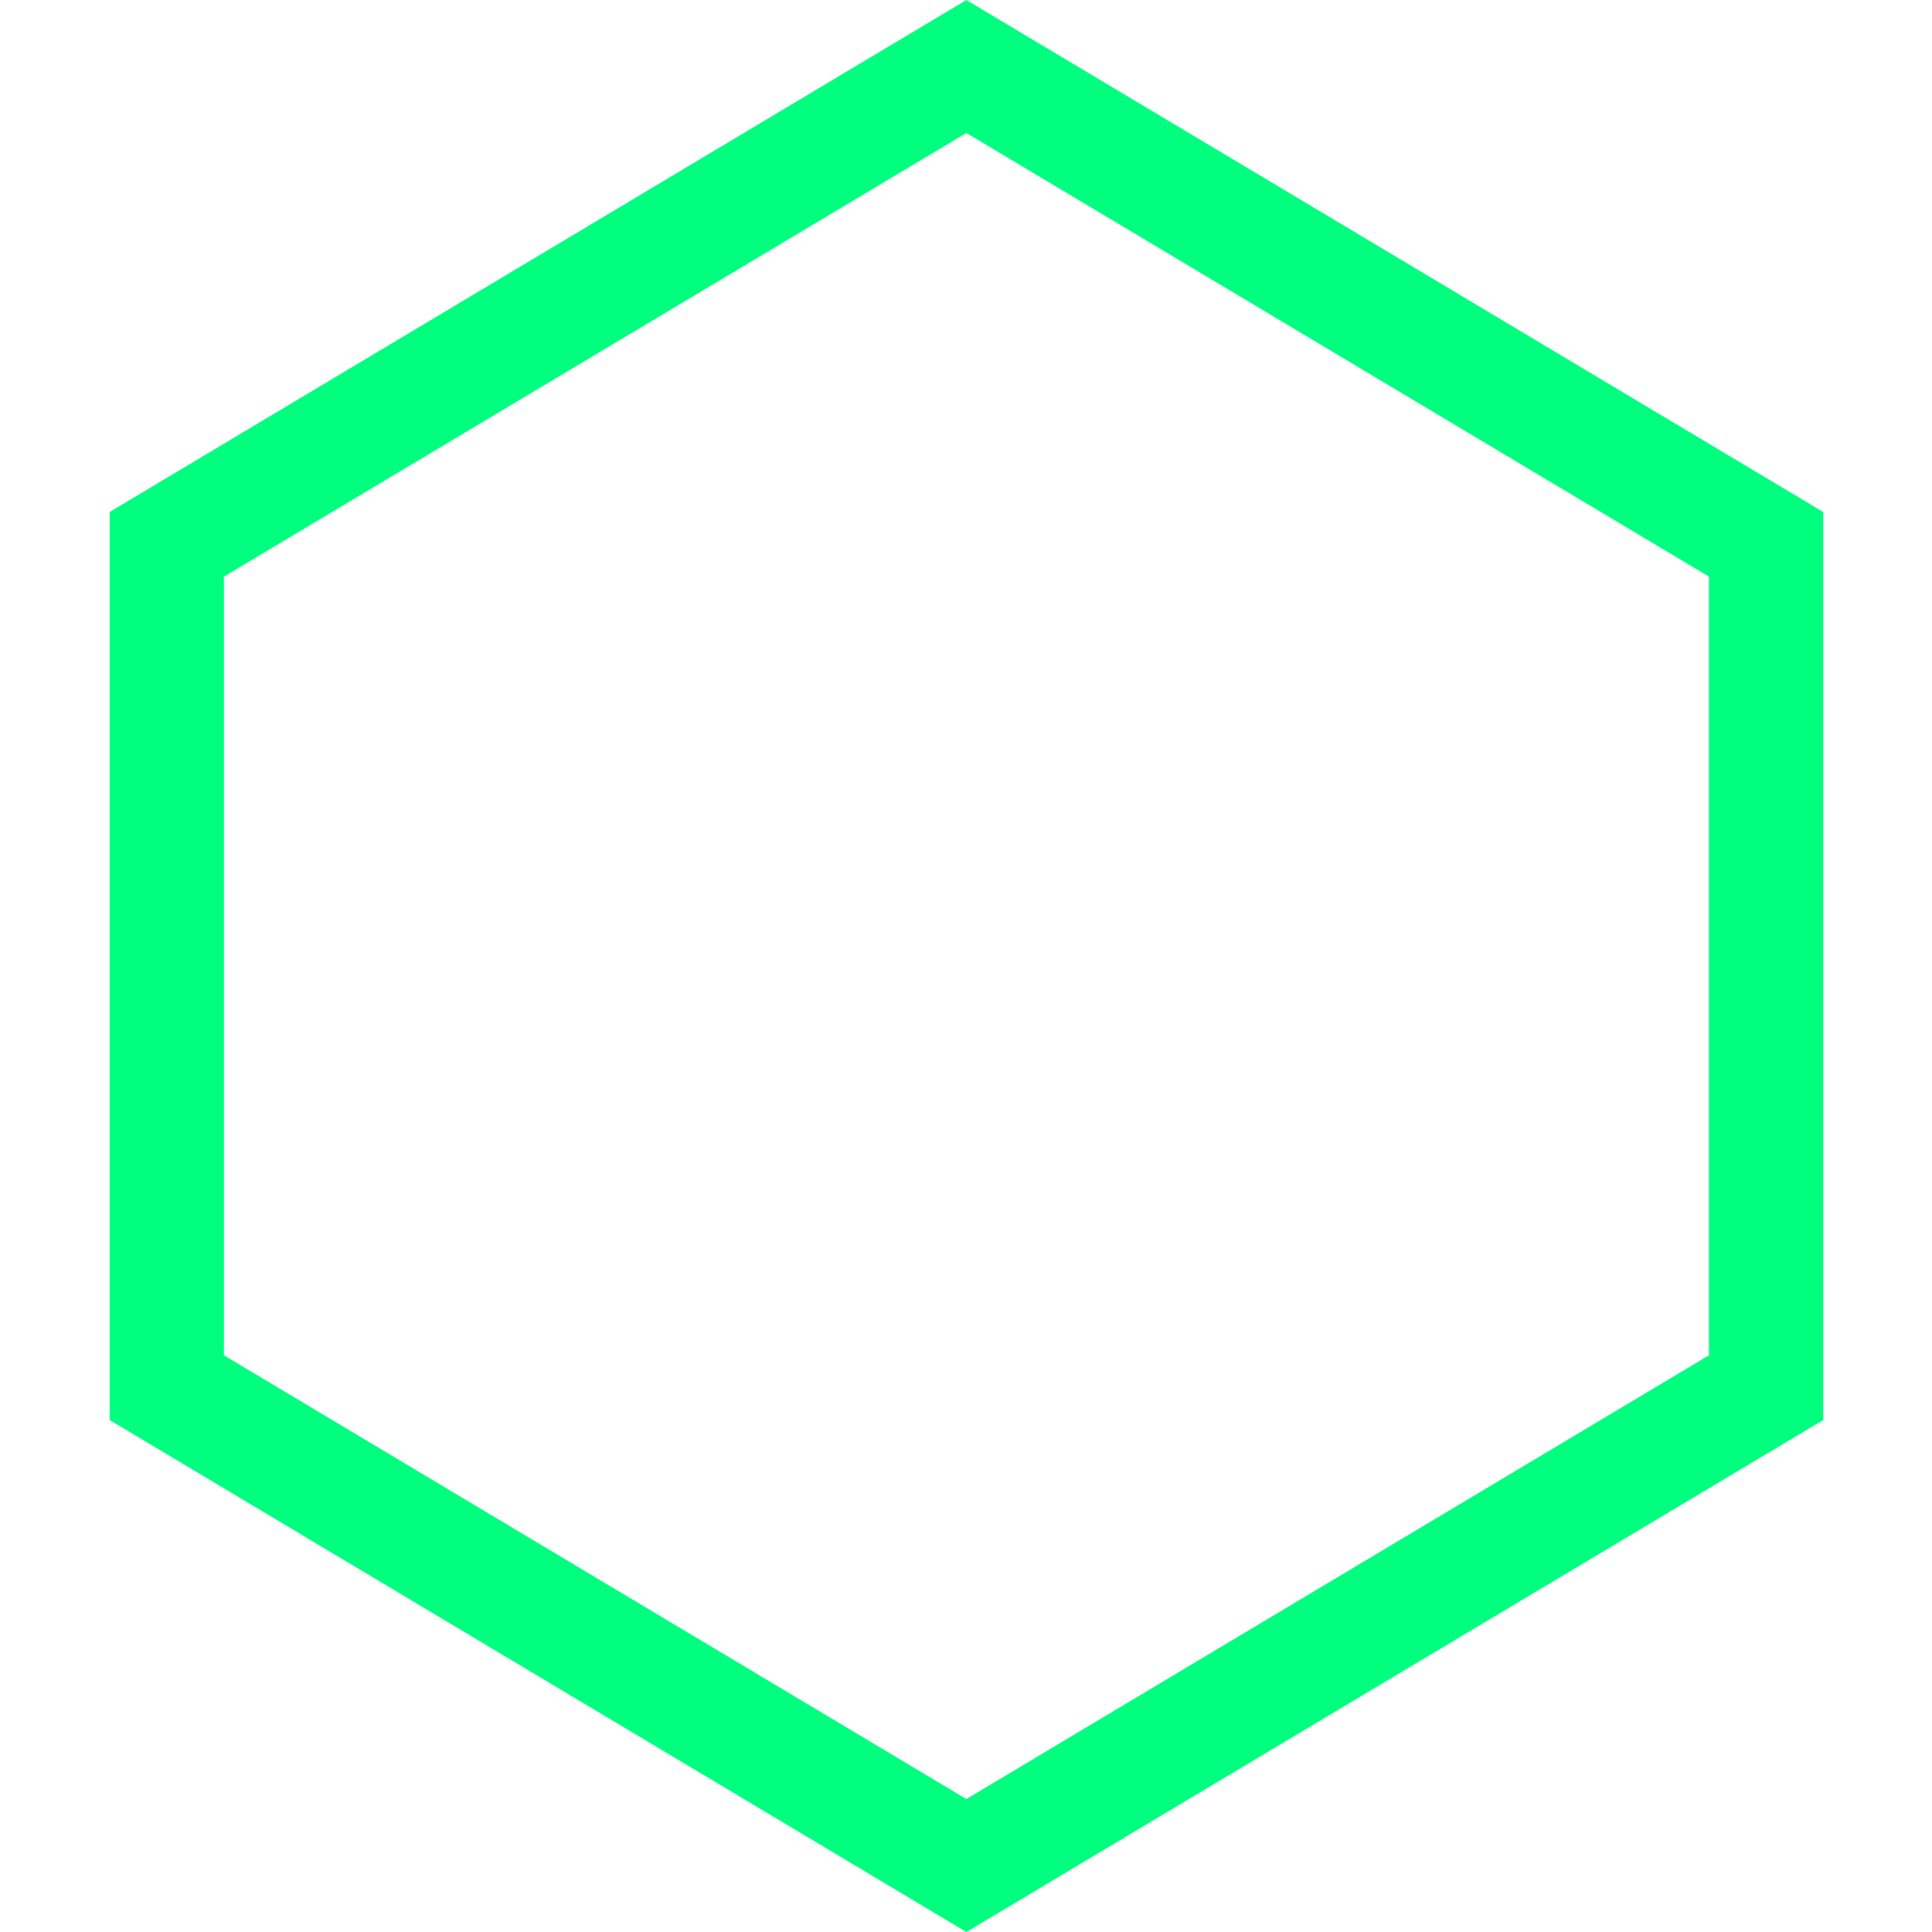
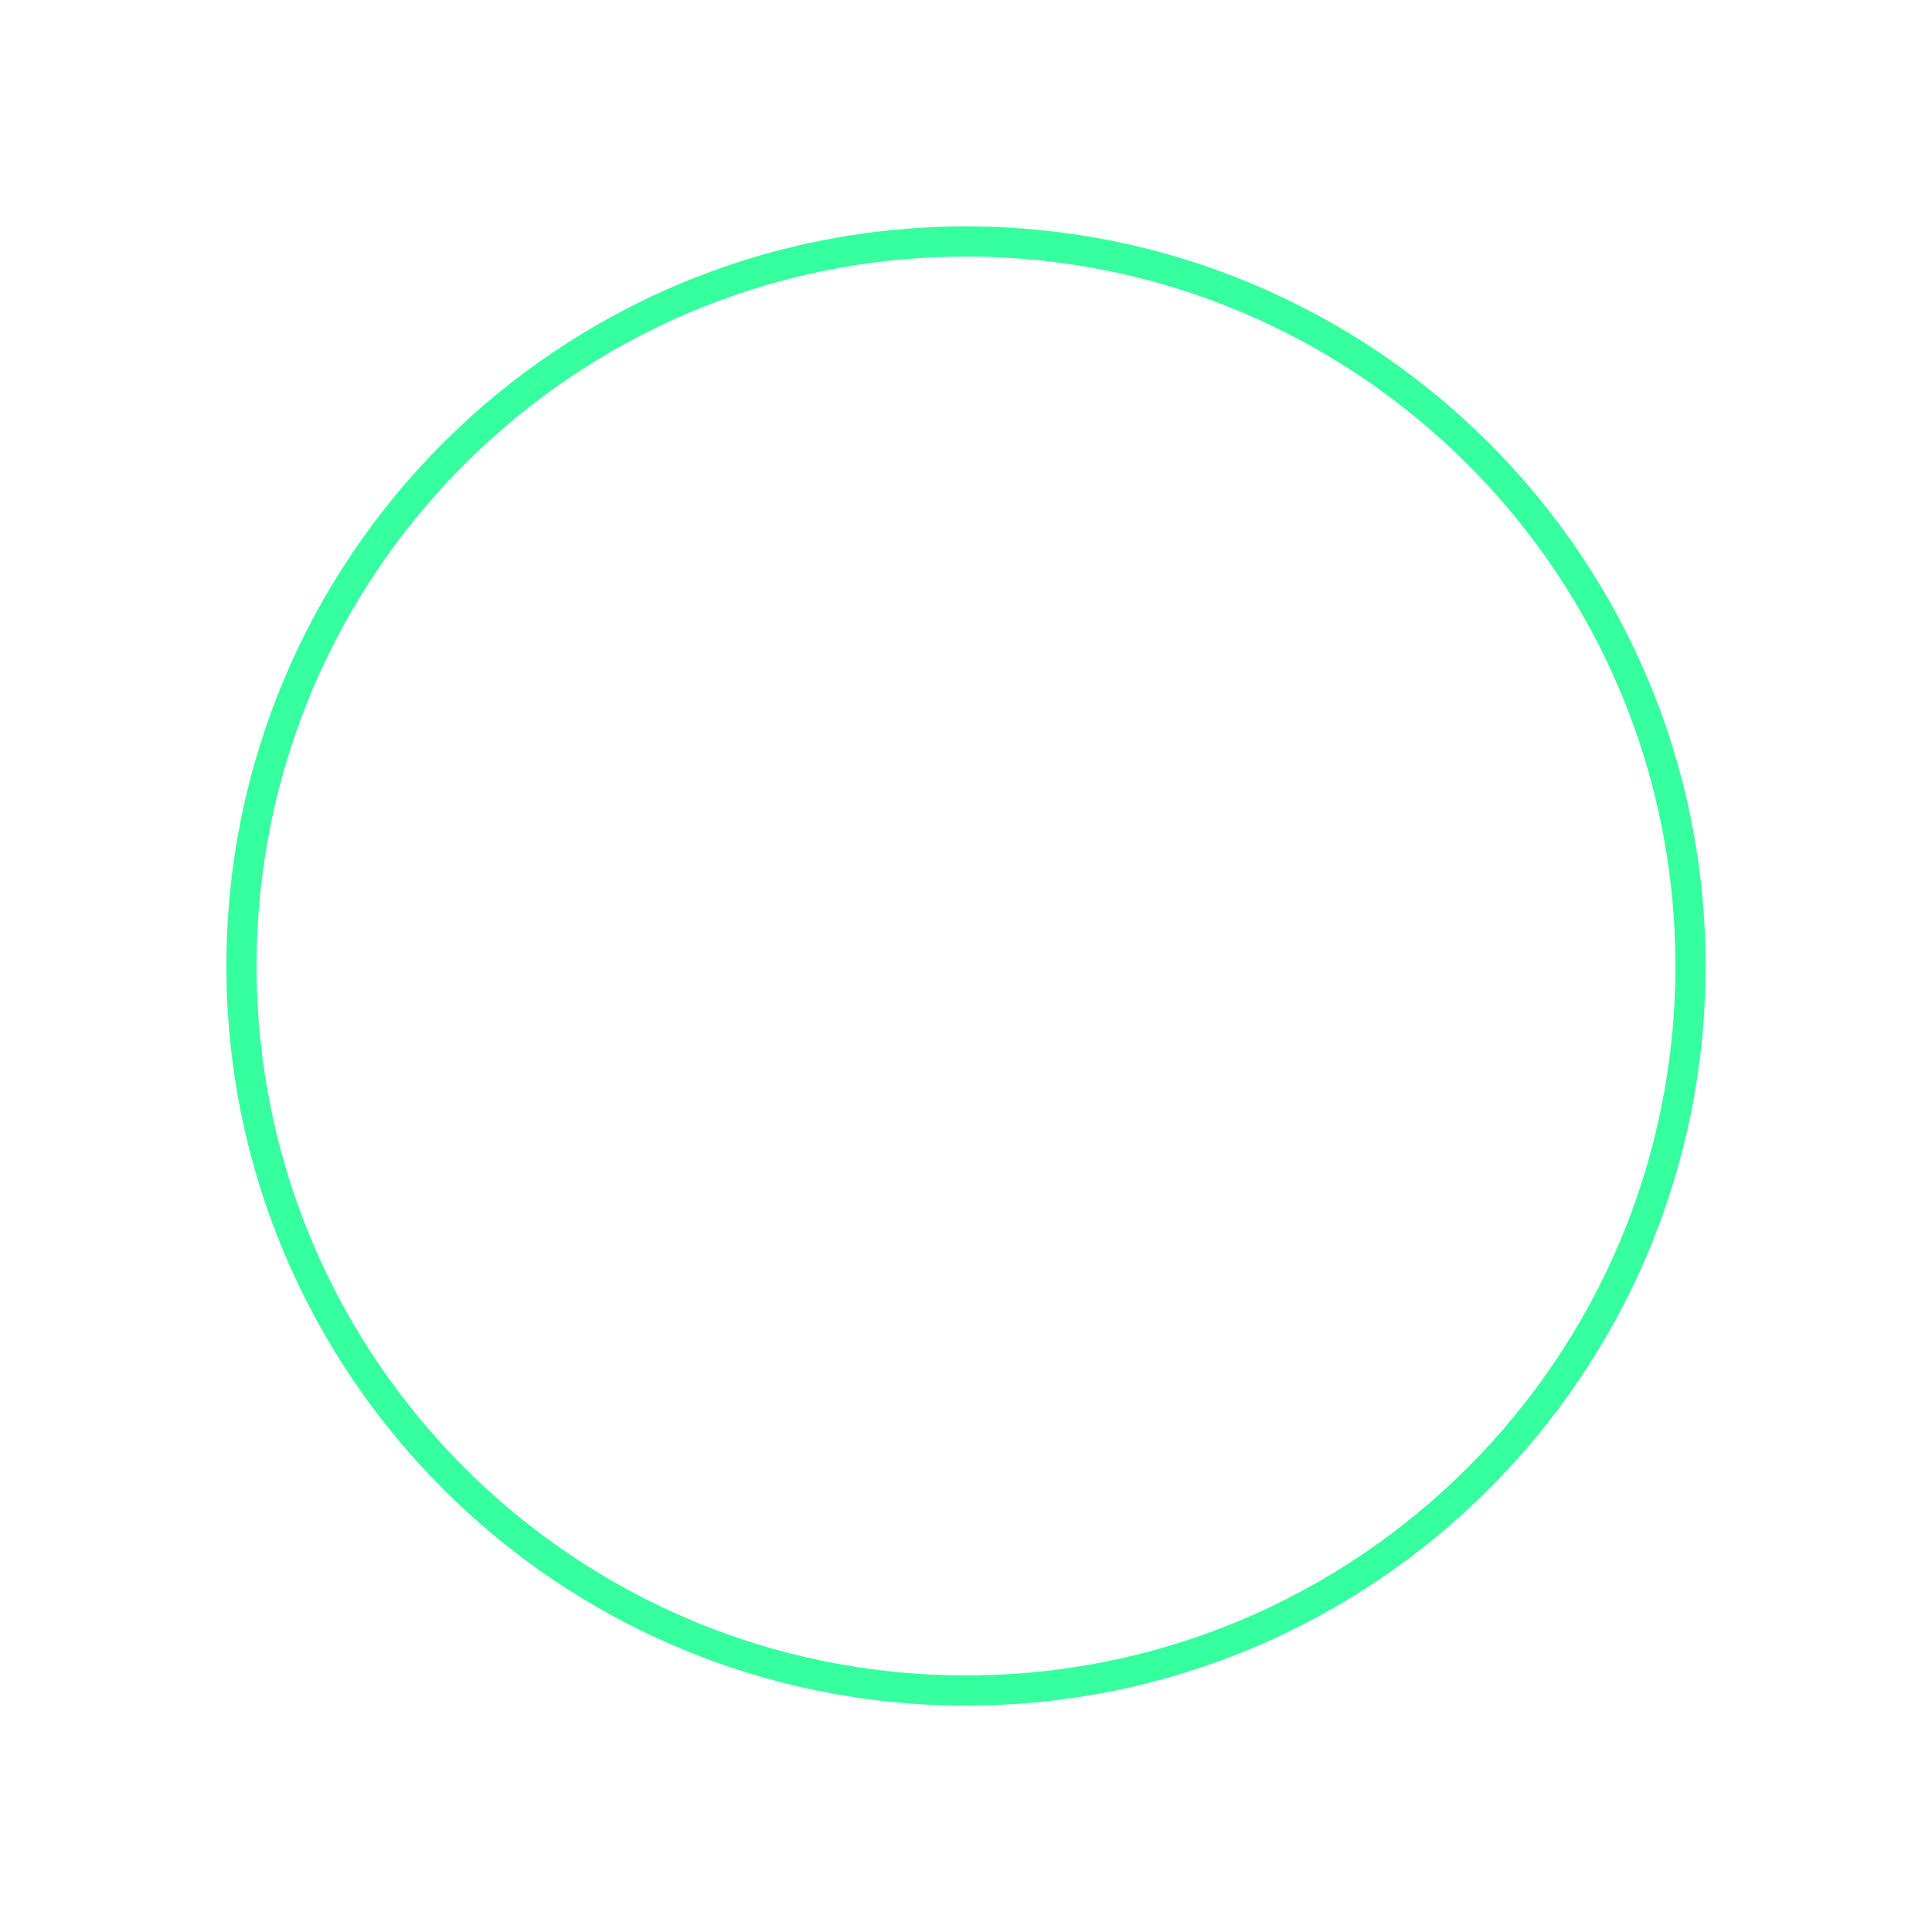
- <svg xmlns="http://www.w3.org/2000/svg" fill="#00ff7f" width="34px" height="34px" viewBox="0 0 1920 1920">
+ <svg xmlns="http://www.w3.org/2000/svg" width="64px" height="64px" viewBox="0 0 64 64" fill="none" stroke="#35ff9e">
  <g id="SVGRepo_bgCarrier" stroke-width="0" />
  <g id="SVGRepo_tracerCarrier" stroke-linecap="round" stroke-linejoin="round" />
  <g id="SVGRepo_iconCarrier">
-     <path d="M960.36.011 109 508.785v902.442L960.36 1920l851.475-508.773V508.785L960.36.01ZM222.516 1346.864v-773.83L960.36 132.143l737.96 440.89v773.831l-737.96 441.005-737.846-441.005Z" fill-rule="evenodd" />
+     <circle cx="32" cy="32" r="24" />
  </g>
</svg>
